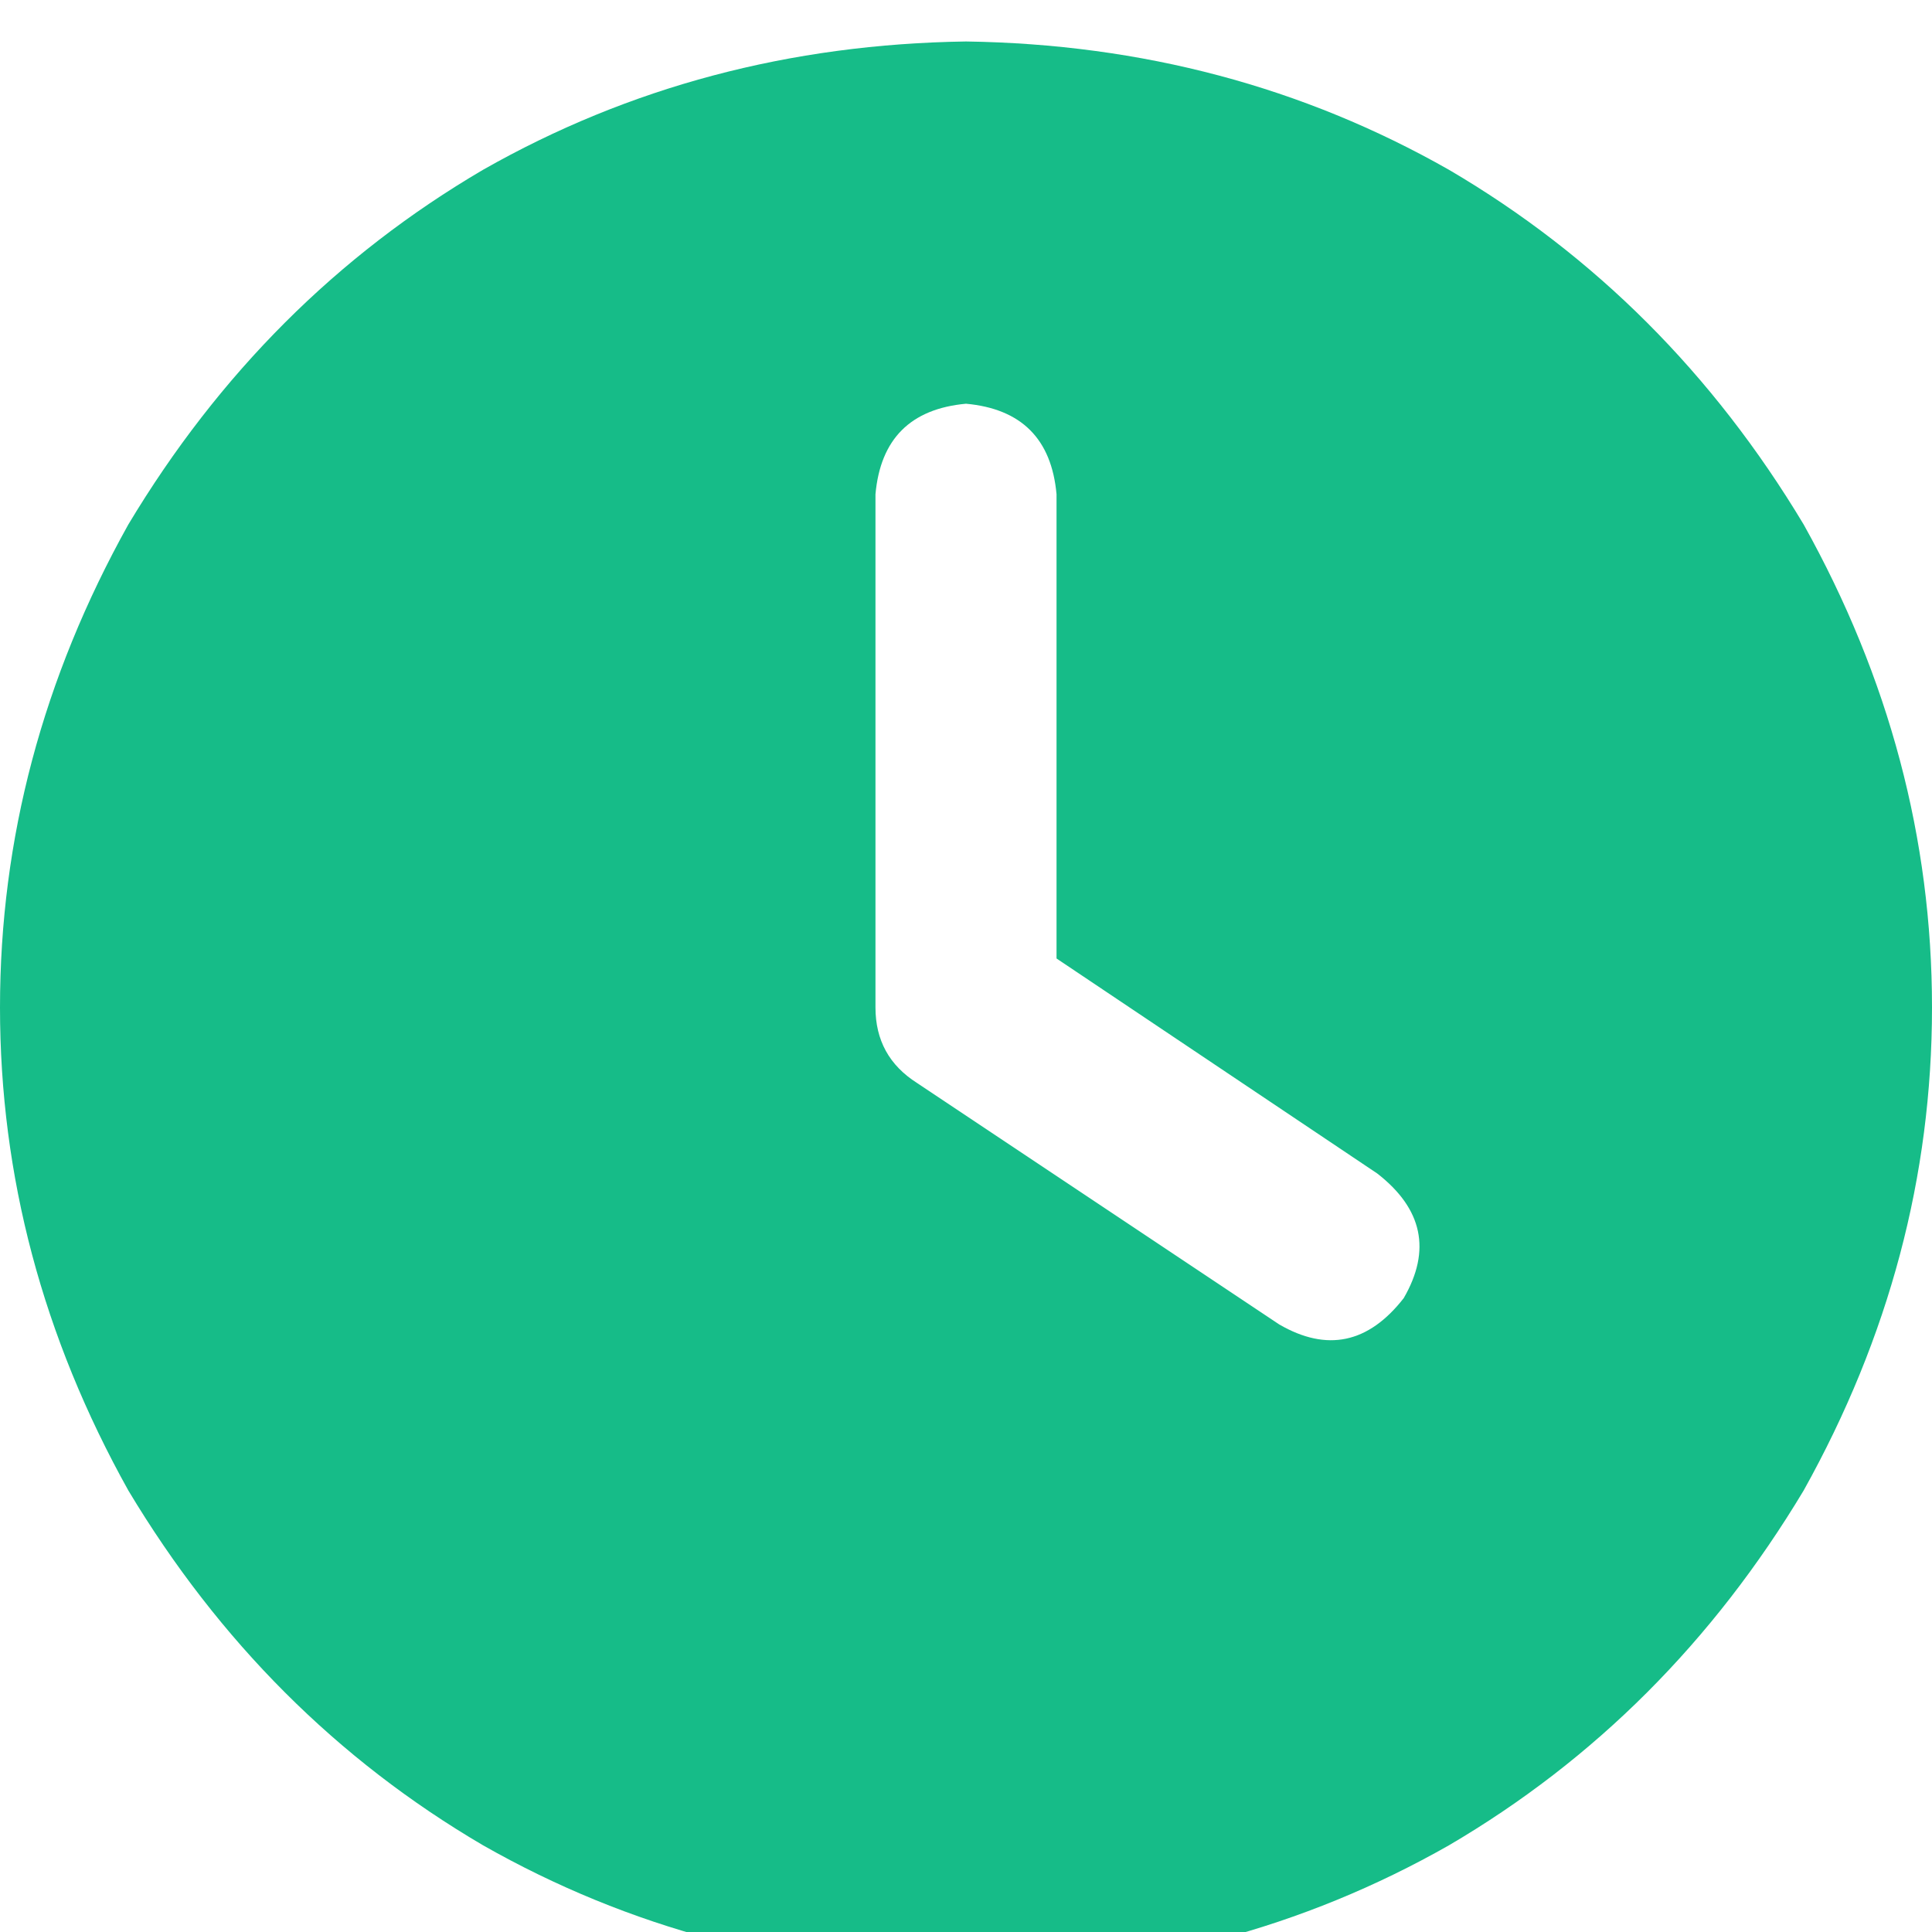
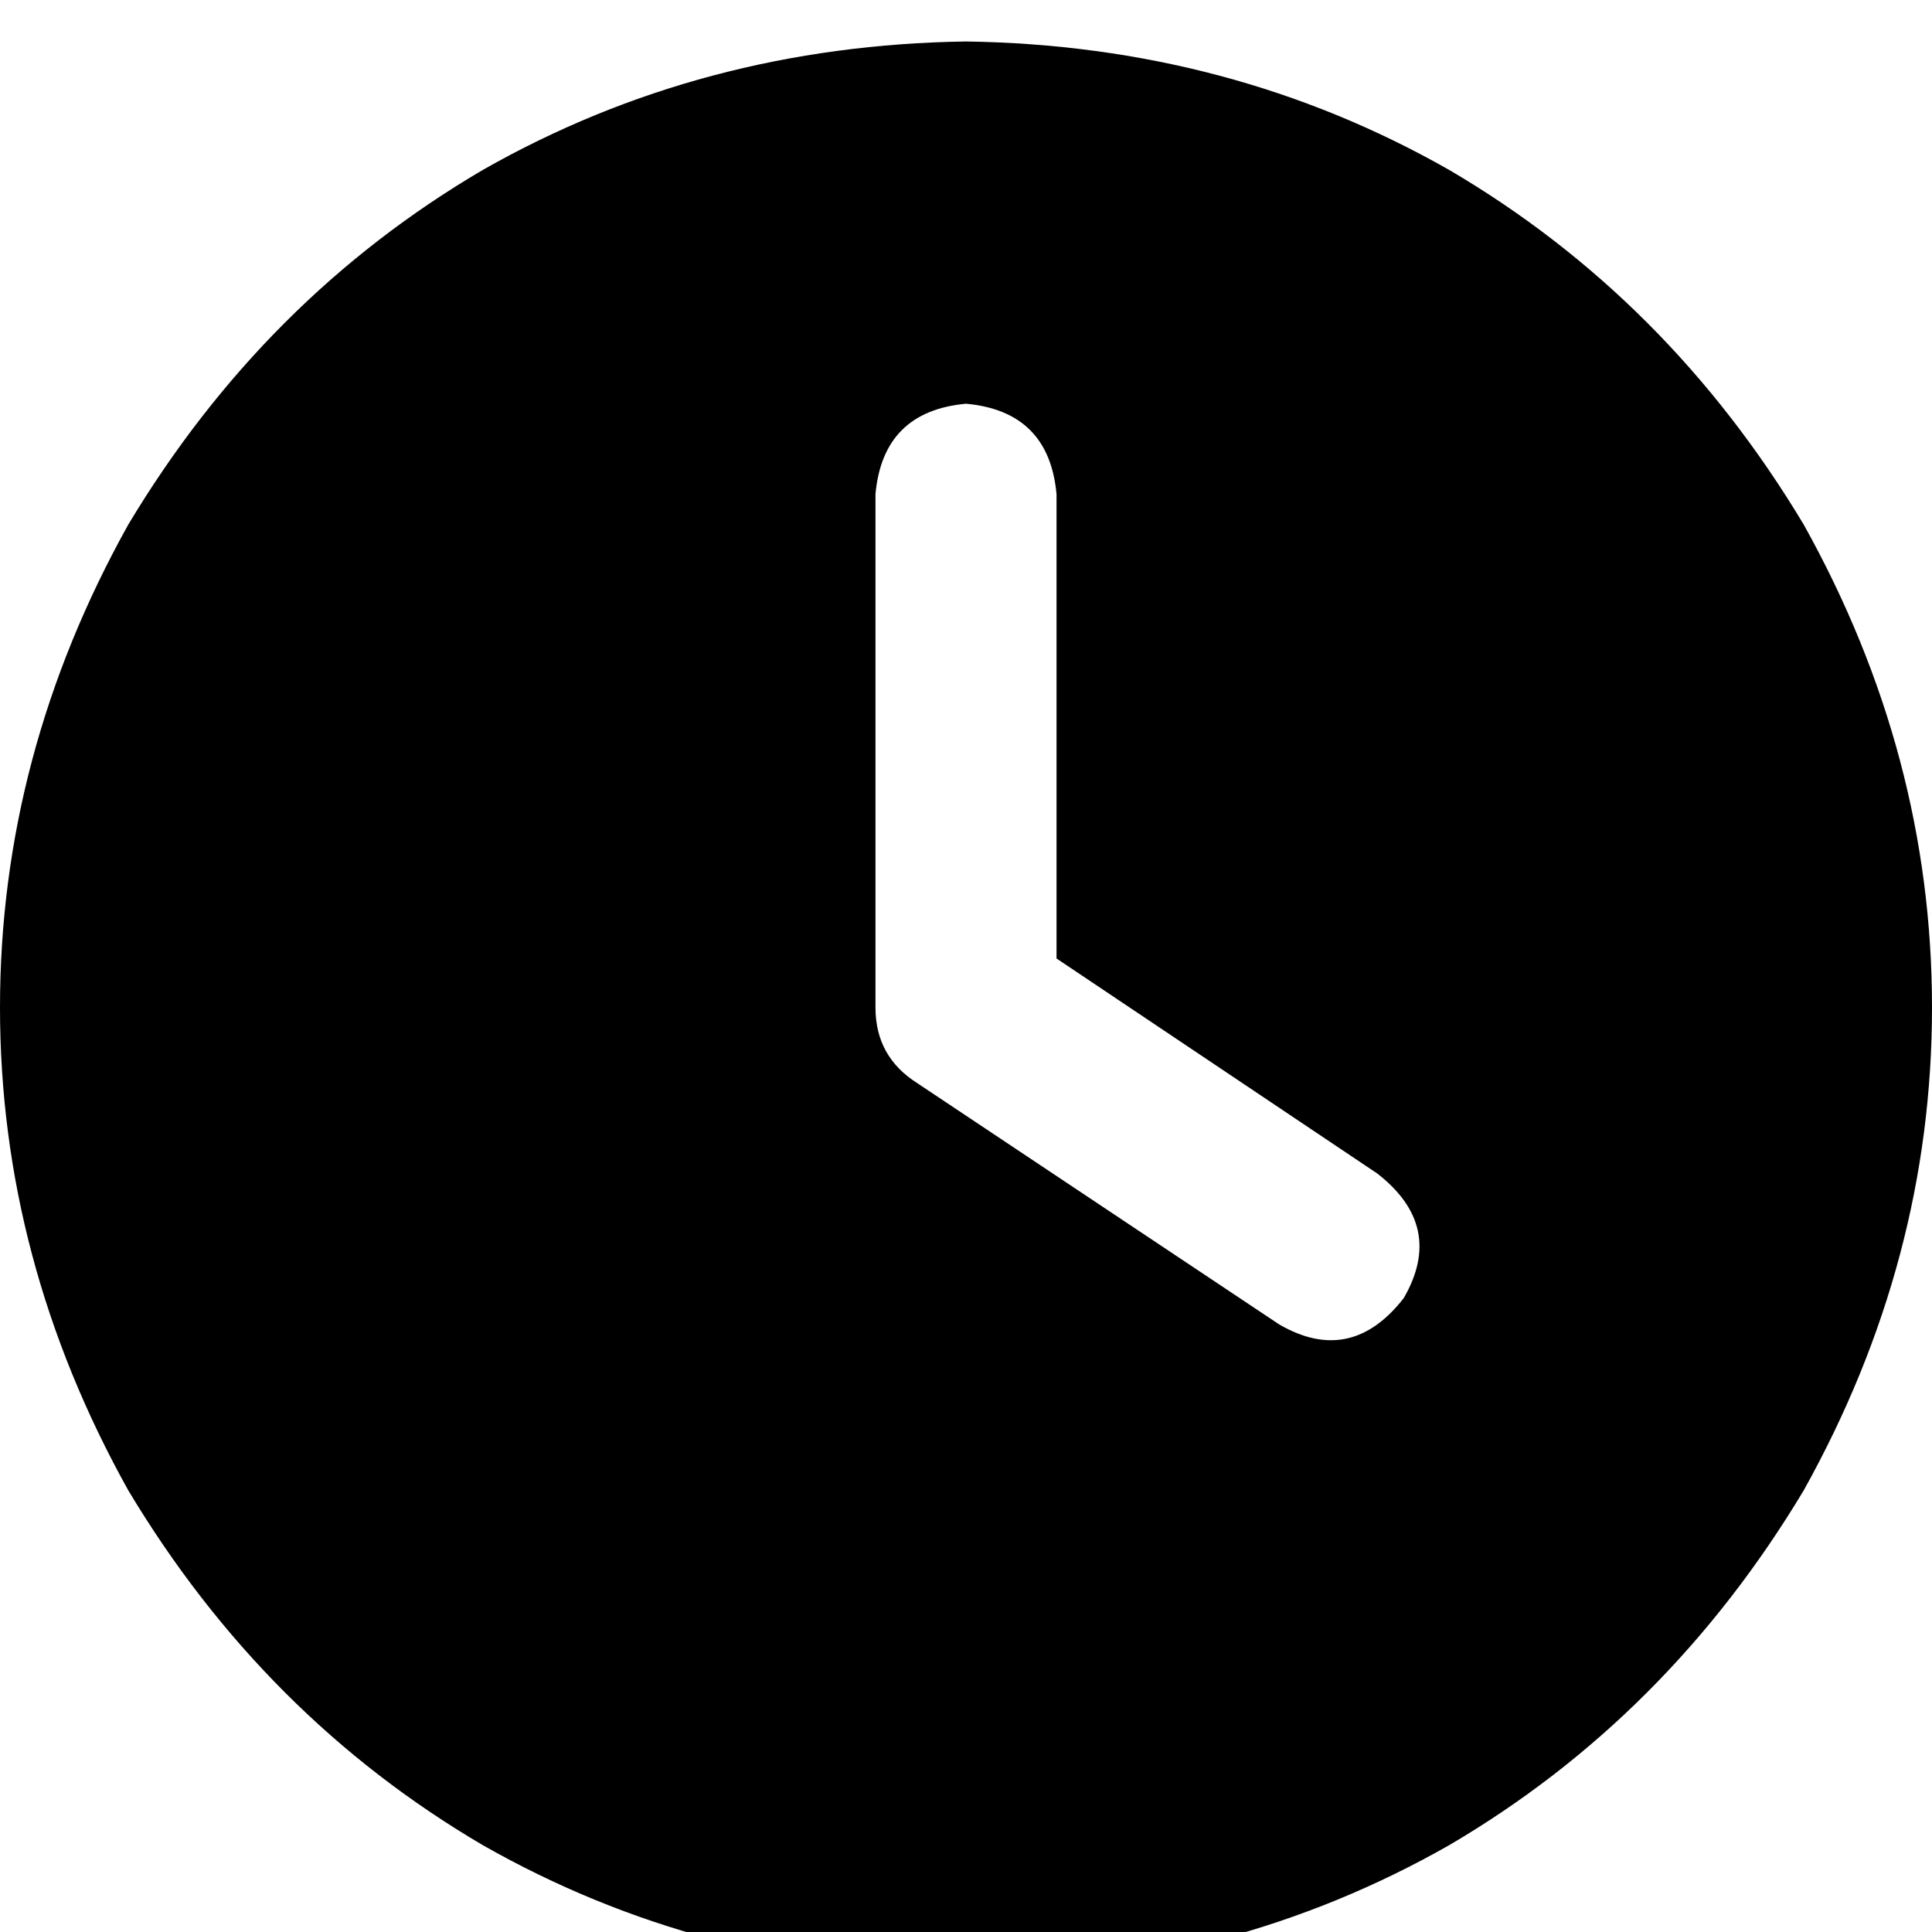
<svg xmlns="http://www.w3.org/2000/svg" fill="none" version="1.1" width="14" height="14" viewBox="0 0 14 14">
  <defs>
    <clipPath id="master_svg0_3_39914">
      <rect x="0" y="0" width="14" height="14" rx="0" />
    </clipPath>
  </defs>
  <g clip-path="url(#master_svg0_3_39914)">
    <g transform="matrix(1,0,0,-1,0,28.60156)">
      <g>
-         <path d="M7,28.301Q8.914,28.273,10.5,27.371Q12.086,26.441,13.07,24.801Q14,23.133,14,21.301Q14,19.469,13.07,17.801Q12.086,16.16,10.5,15.23Q8.914,14.328,7,14.301Q5.086,14.328,3.5,15.23Q1.914,16.16,0.93,17.801Q0,19.469,0,21.301Q0,23.133,0.93,24.801Q1.914,26.441,3.5,27.371Q5.086,28.273,7,28.301ZM6.344,25.02L6.344,21.301L6.344,25.02L6.344,21.301Q6.344,20.945,6.645,20.754L9.27,19.004Q9.789,18.703,10.172,19.195Q10.473,19.715,9.98,20.098L7.656,21.656L7.656,25.02Q7.602,25.621,7,25.676Q6.398,25.621,6.344,25.02Z" fill="#16BC88" fill-opacity="1" style="mix-blend-mode:passthrough" />
+         <path d="M7,28.301Q8.914,28.273,10.5,27.371Q12.086,26.441,13.07,24.801Q14,23.133,14,21.301Q14,19.469,13.07,17.801Q12.086,16.16,10.5,15.23Q8.914,14.328,7,14.301Q5.086,14.328,3.5,15.23Q1.914,16.16,0.93,17.801Q0,19.469,0,21.301Q0,23.133,0.93,24.801Q1.914,26.441,3.5,27.371Q5.086,28.273,7,28.301ZM6.344,25.02L6.344,21.301L6.344,25.02L6.344,21.301Q6.344,20.945,6.645,20.754L9.27,19.004Q9.789,18.703,10.172,19.195Q10.473,19.715,9.98,20.098L7.656,21.656L7.656,25.02Q7.602,25.621,7,25.676Q6.398,25.621,6.344,25.02Z" fill="#000000" fill-opacity="1" style="mix-blend-mode:passthrough" />
      </g>
    </g>
  </g>
</svg>
